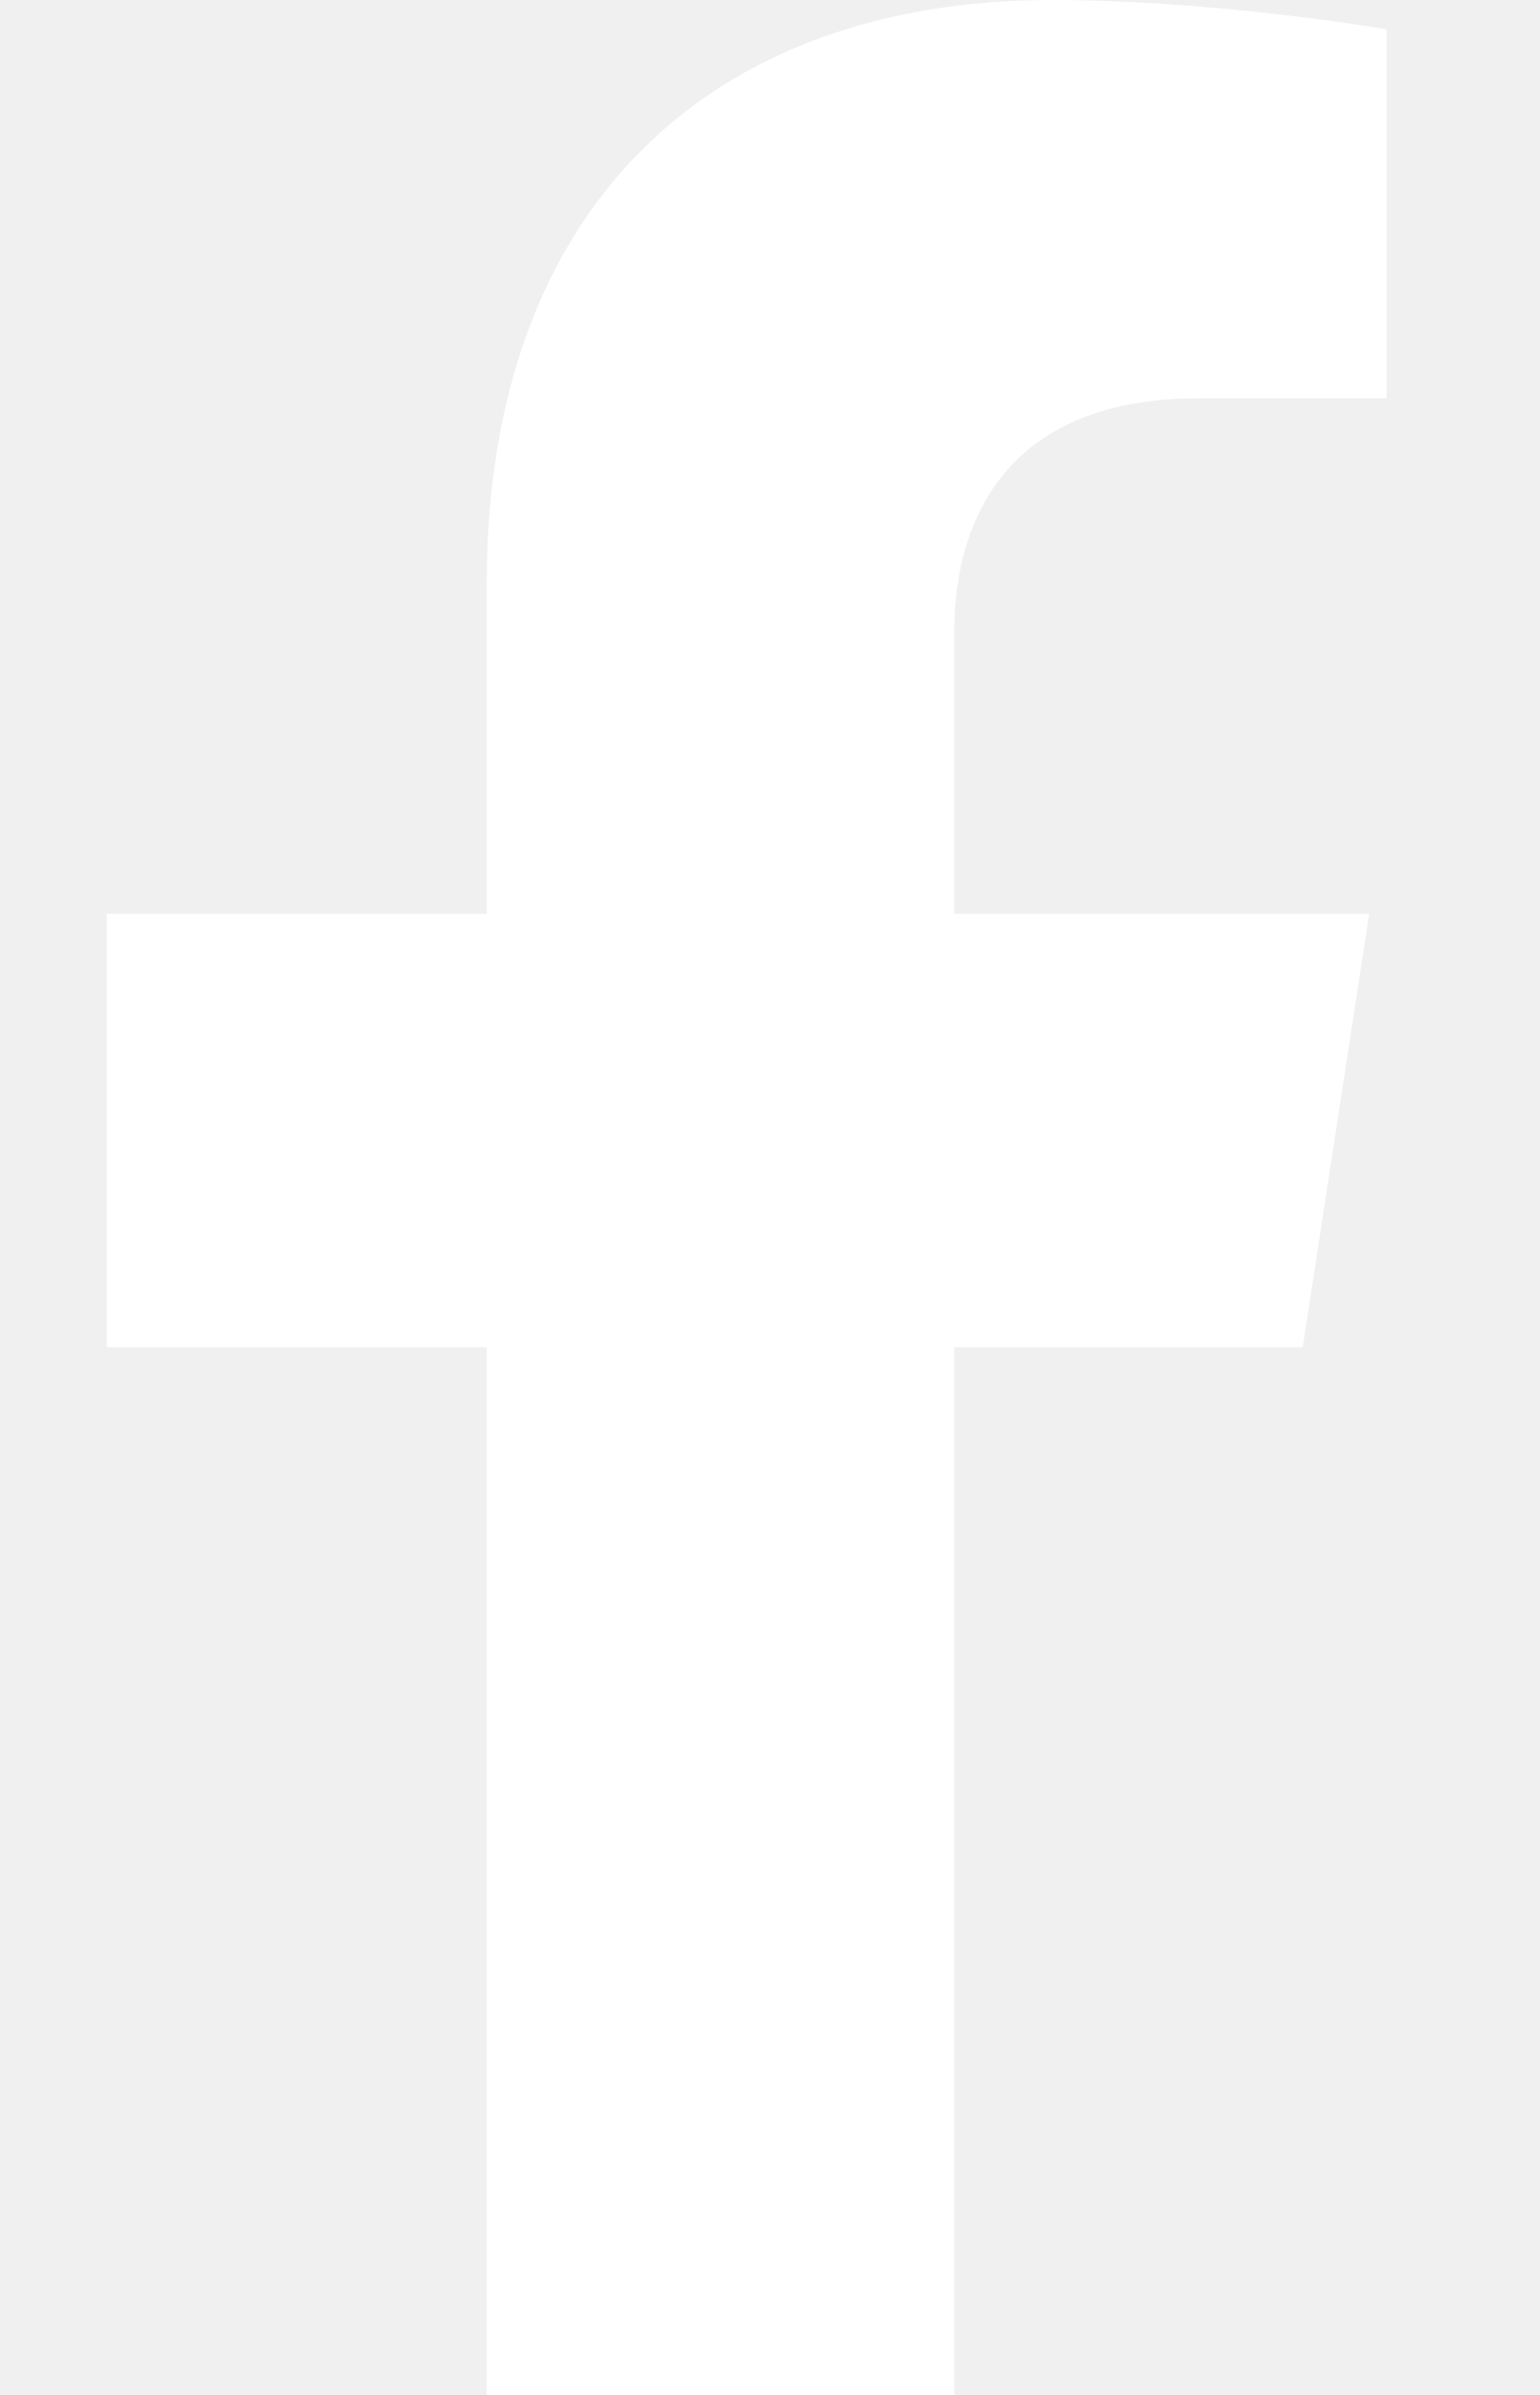
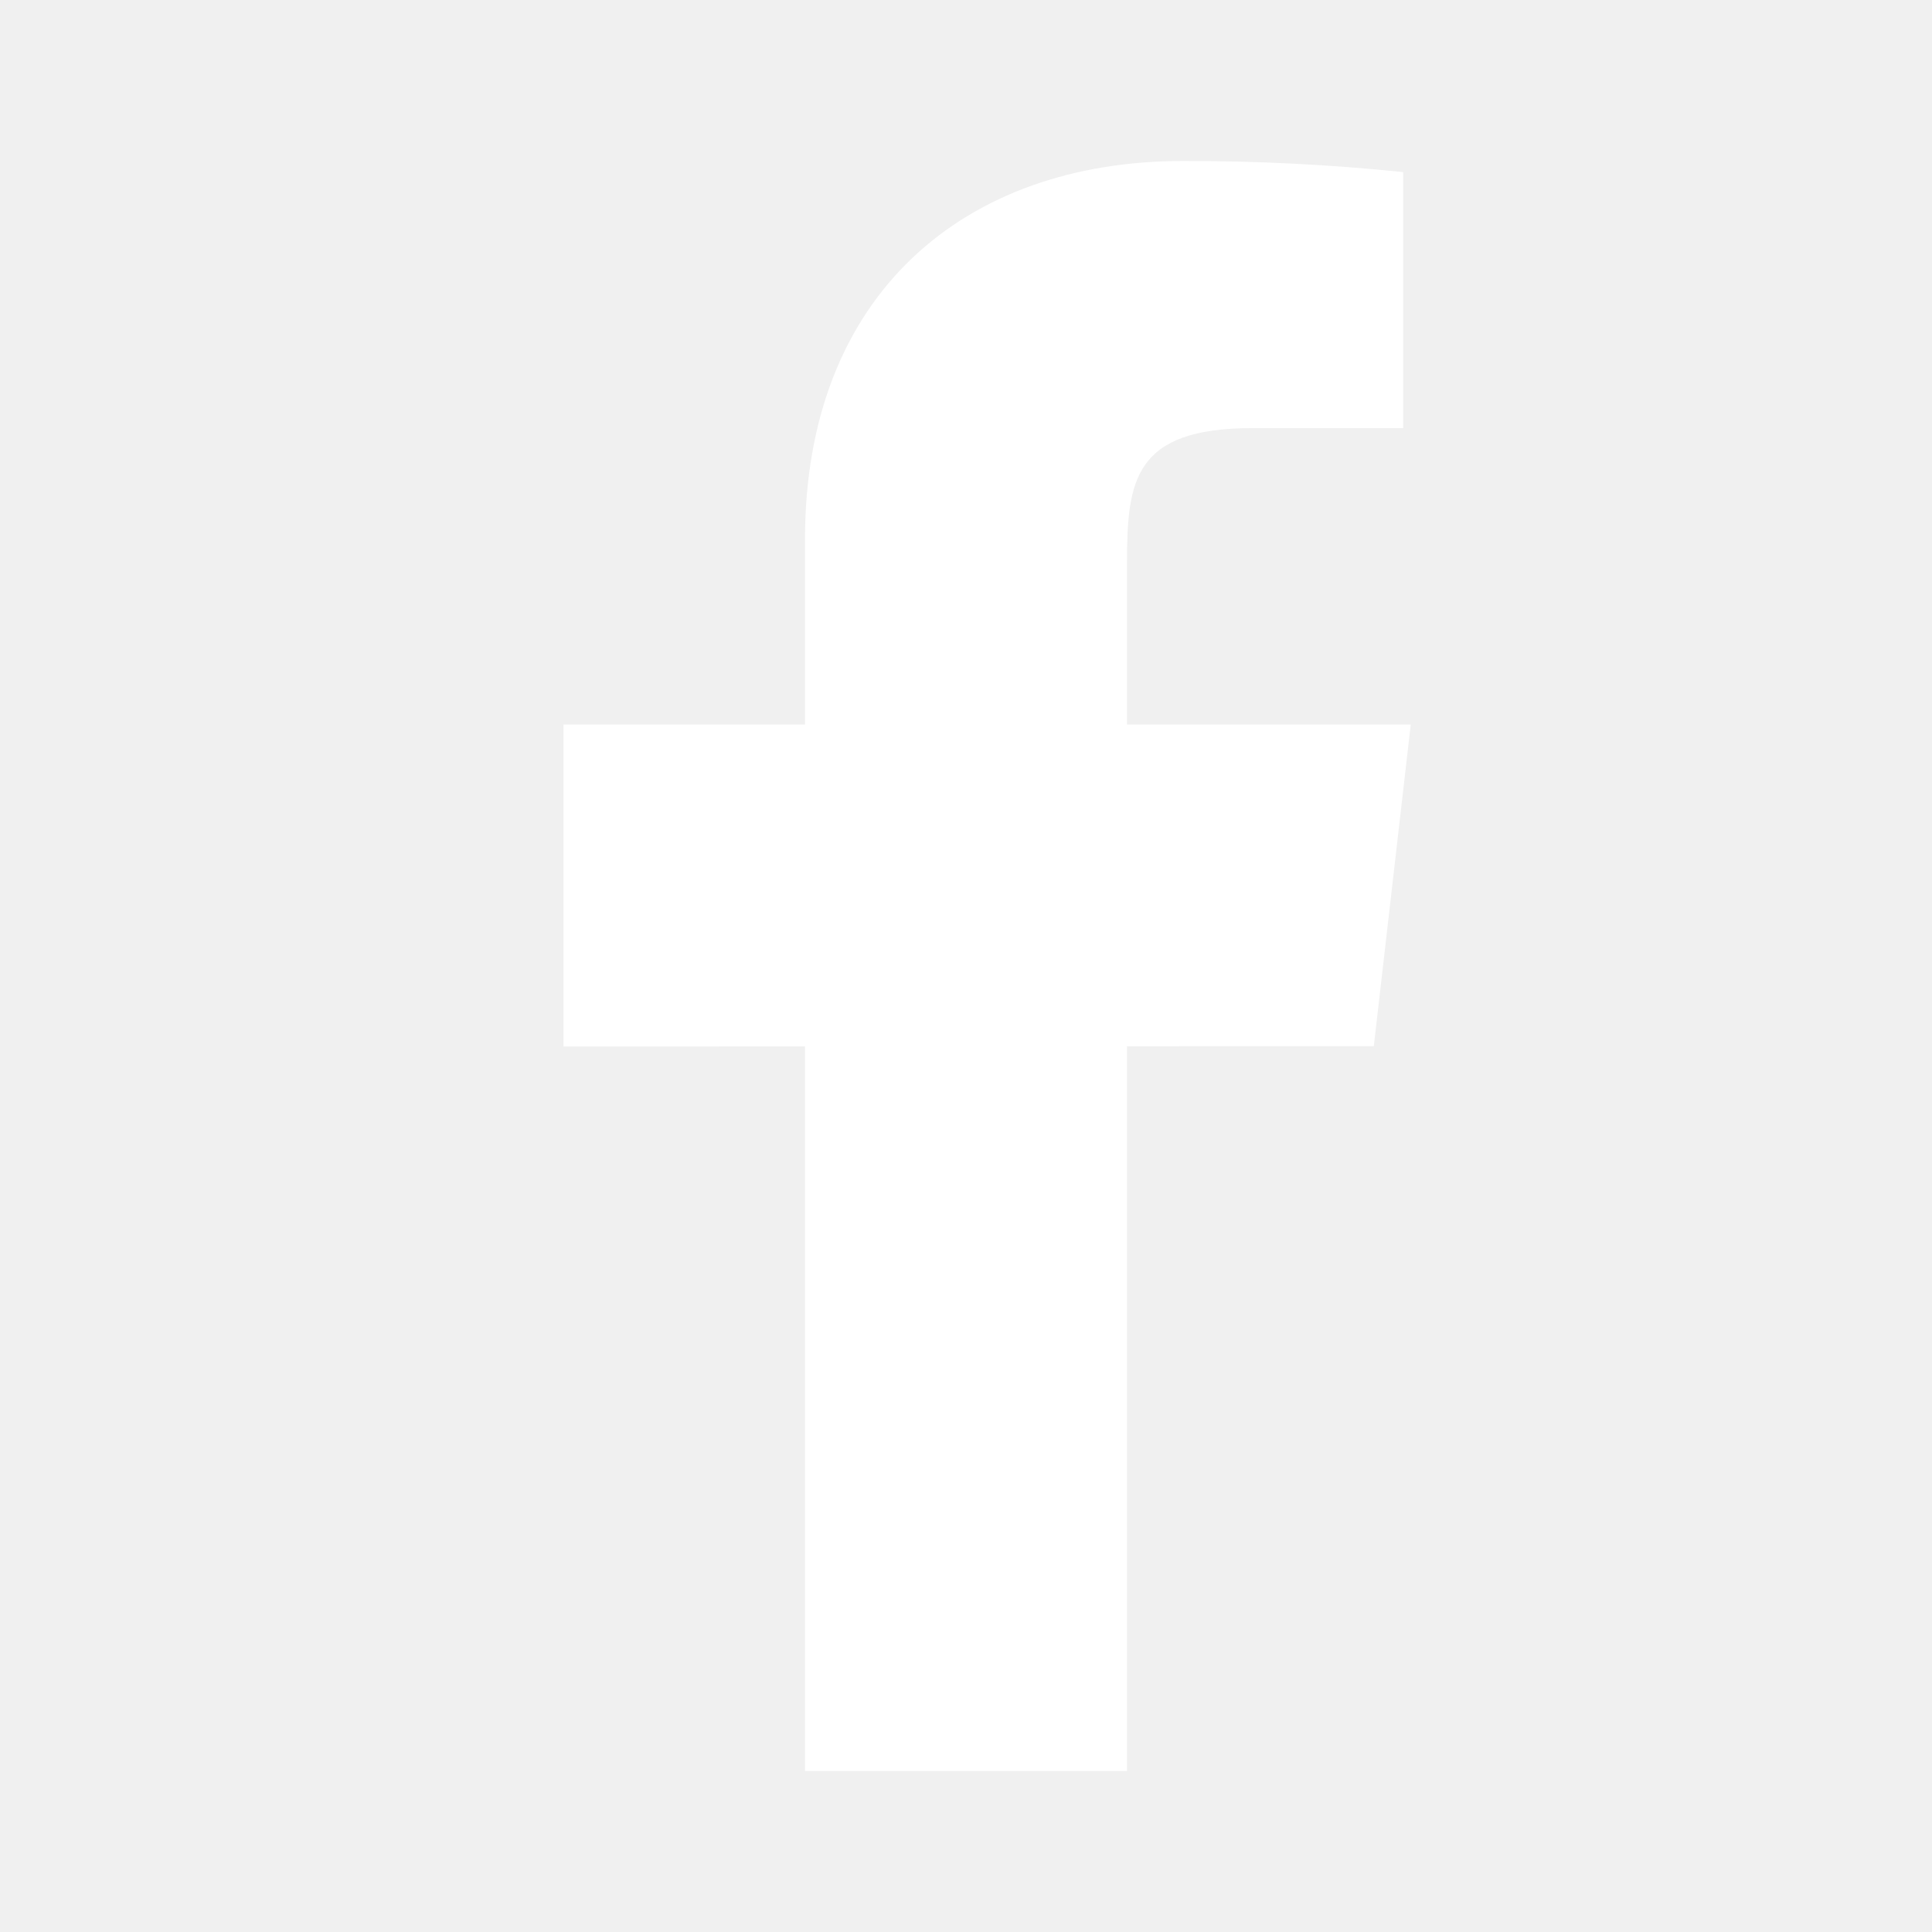
- <svg xmlns="http://www.w3.org/2000/svg" width="18" height="28" viewBox="0 0 18 28" fill="none">
-   <path d="M15.235 15.75L16.012 10.683H11.159V7.394C11.159 6.008 11.837 4.657 14.01 4.657H16.216V0.342C16.216 0.342 14.214 0 12.3 0C8.304 0 5.692 2.427 5.692 6.821V10.683H1.25V15.75H5.692V28H11.159V15.75H15.235Z" fill="white" />
+ <svg xmlns="http://www.w3.org/2000/svg" fill="#ffffff" viewBox="0 0 24 24" width="48px" height="48px">
+   <path d="M17.525,9H14V7c0-1.032,0.084-1.682,1.563-1.682h1.868v-3.18C16.522,2.044,15.608,1.998,14.693,2C11.98,2,10,3.657,10,6.699V9H7v4l3-0.001V22h4v-9.003l3.066-0.001L17.525,9z" />
</svg>
